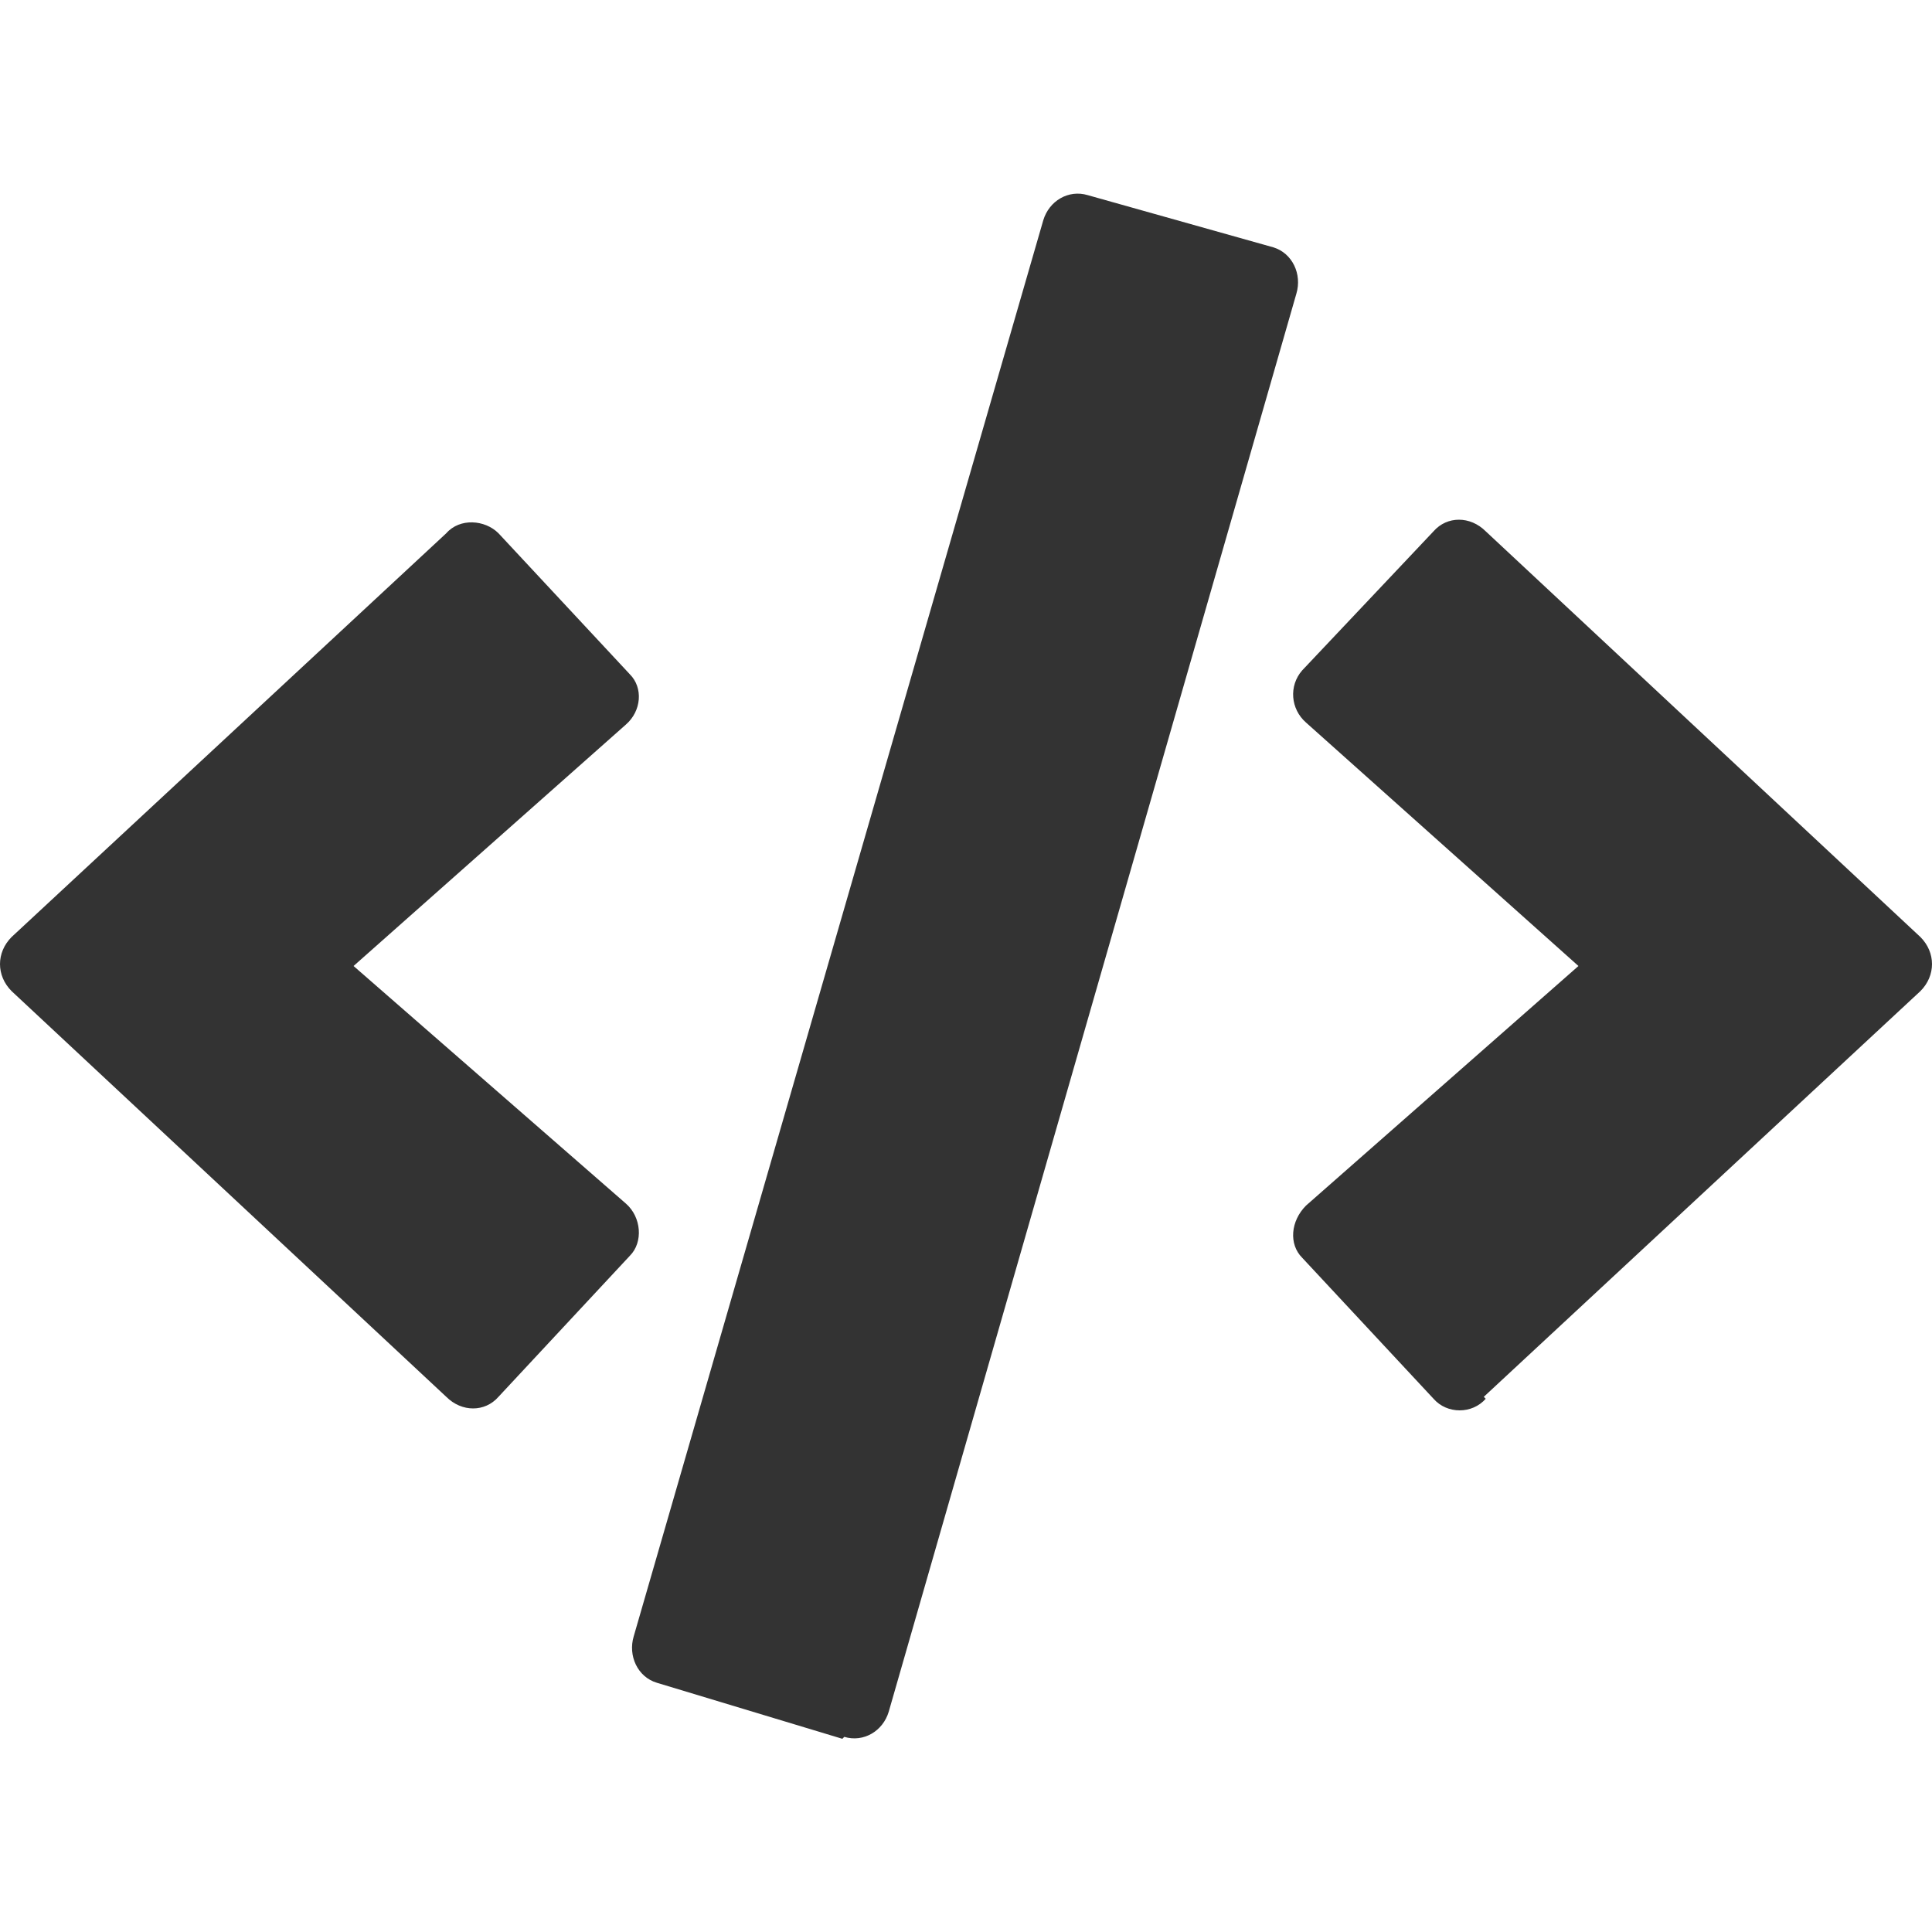
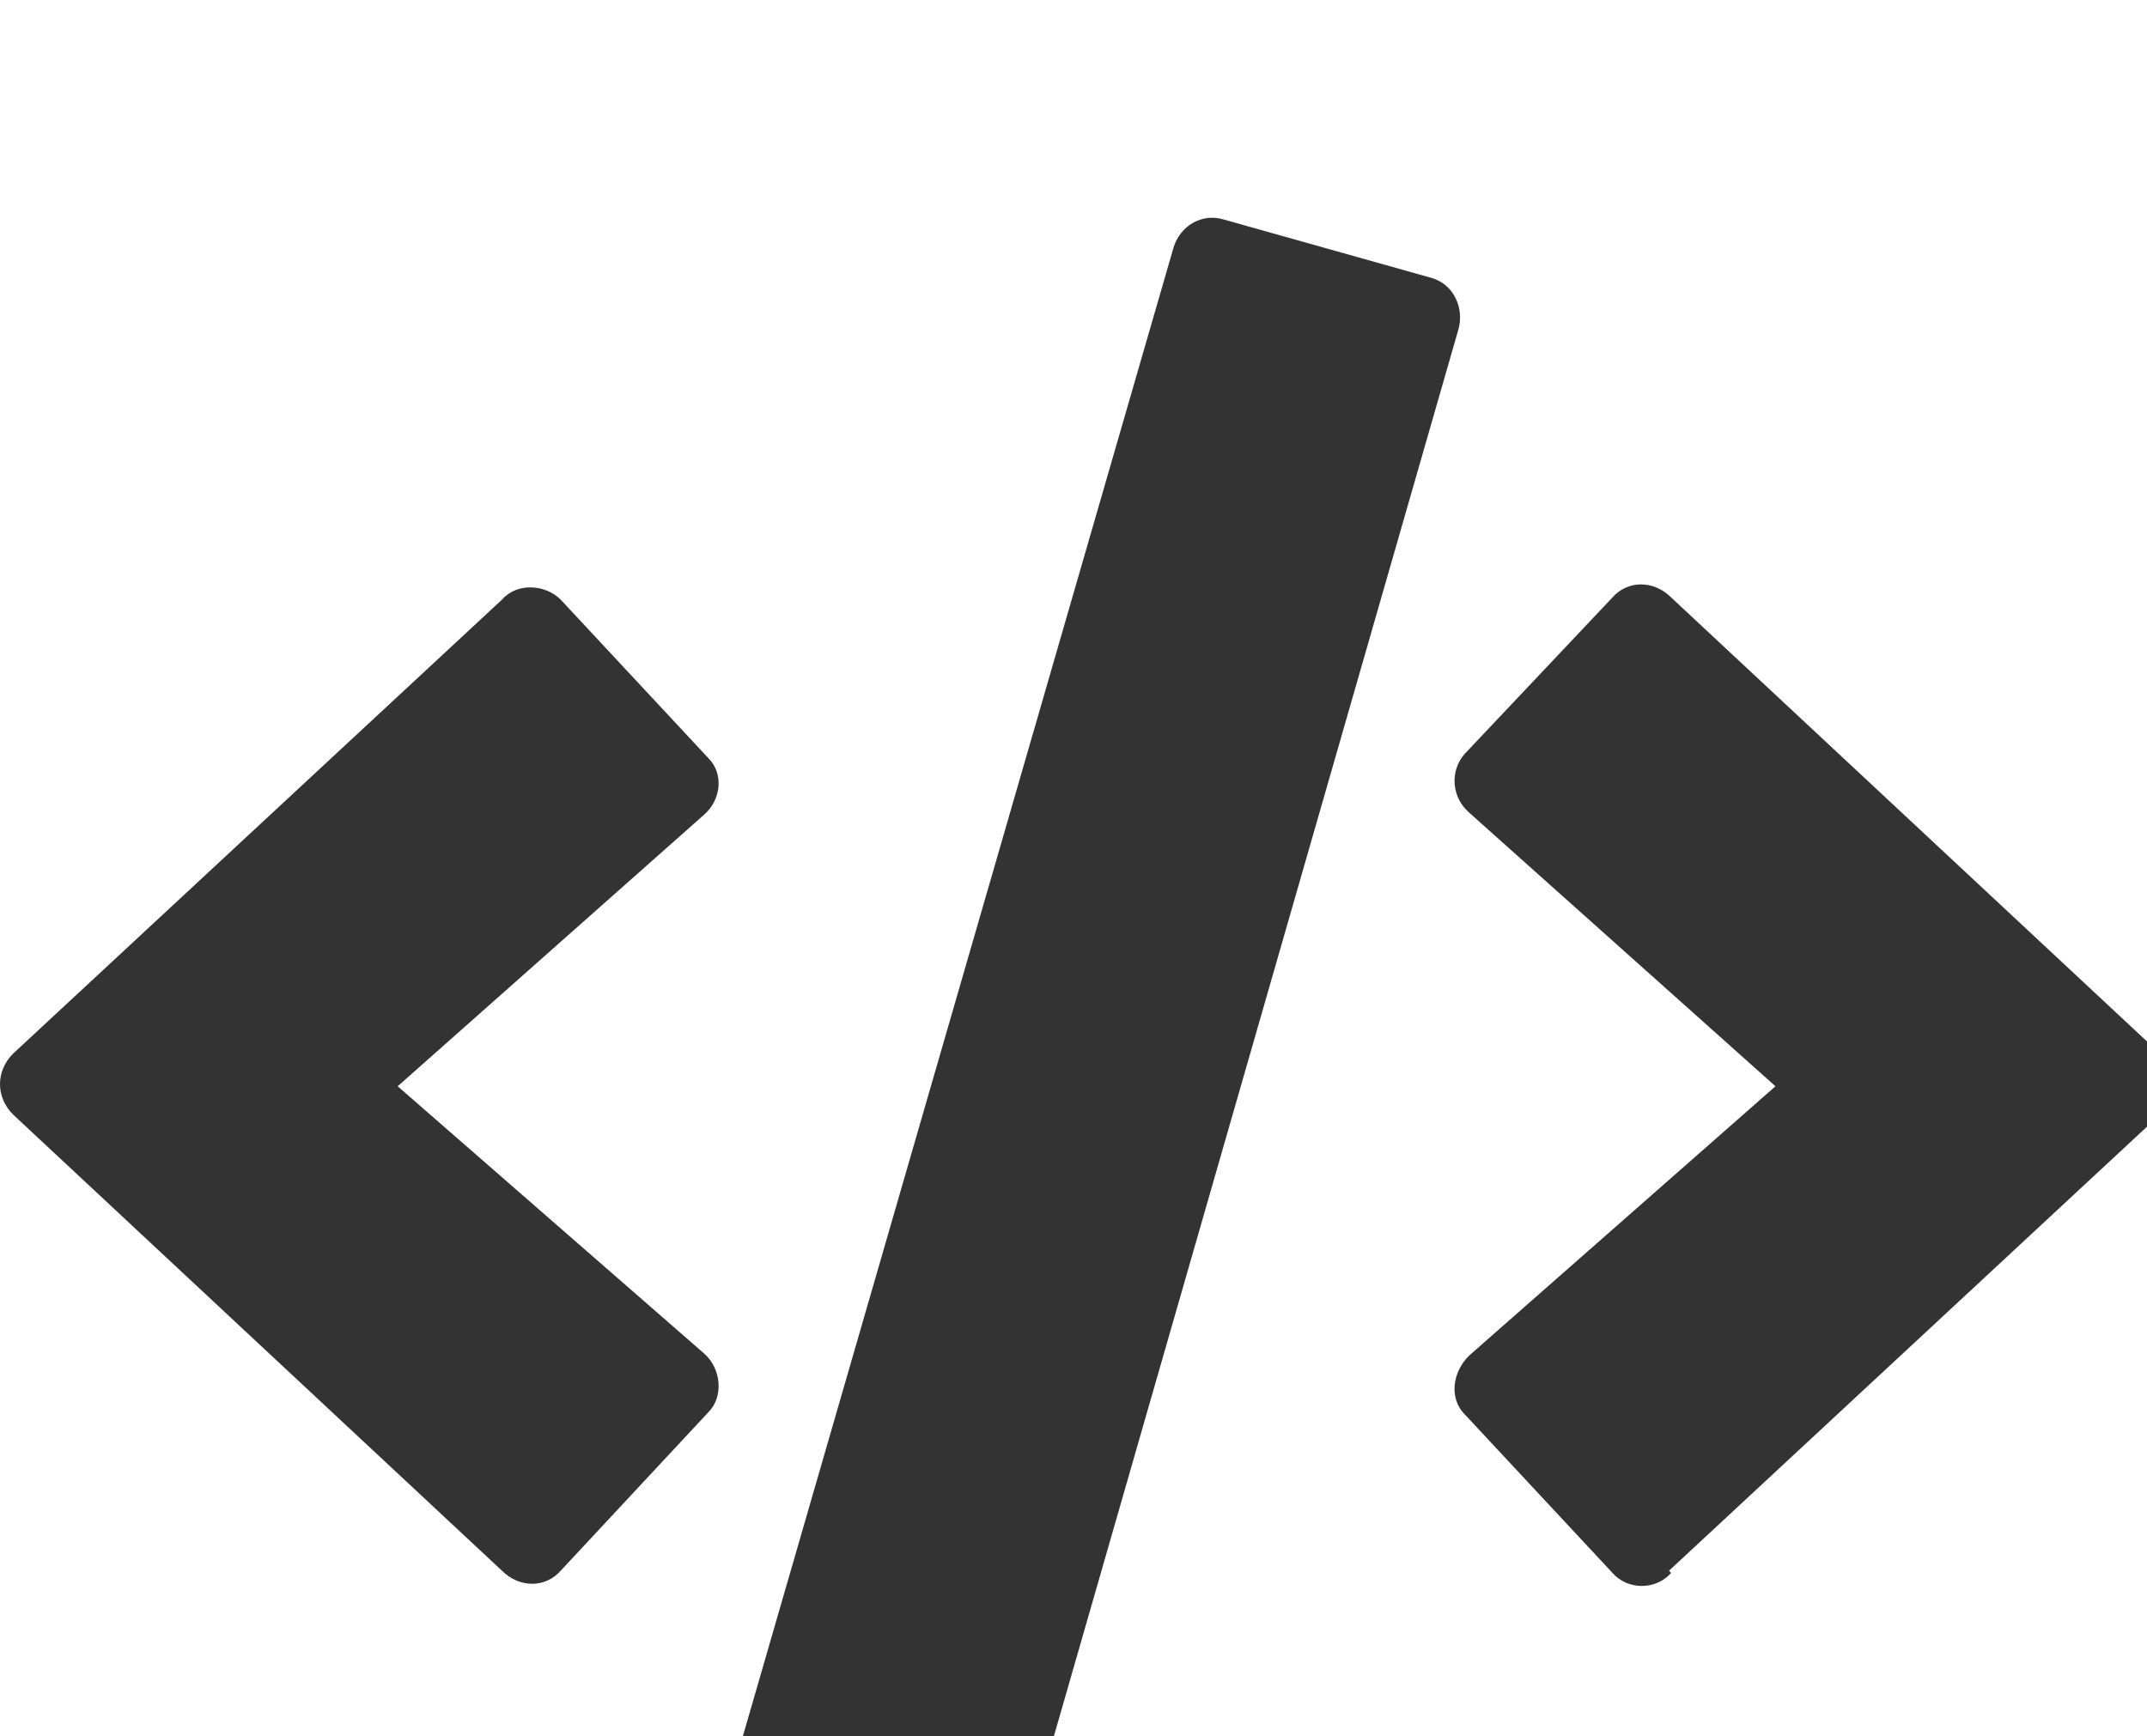
- <svg xmlns="http://www.w3.org/2000/svg" width="100" height="100">
+ <svg xmlns="http://www.w3.org/2000/svg" class="chalkboard_icon" viewbox="0 0 100 100">
  <path fill="#333" d="M43.6 90L34 87.1c-1-.3-1.5-1.4-1.2-2.4L54 11.4c.3-1 1.3-1.6 2.3-1.3l9.6 2.7c1 .3 1.5 1.4 1.2 2.4L46 88.6c-.3 1-1.3 1.6-2.3 1.3zM25.8 72.3l6.8-7.3c.7-.7.6-2-.2-2.7L18.3 50l14.1-12.5c.8-.7.9-1.9.2-2.6l-6.8-7.3c-.7-.7-2-.8-2.7 0L.6 48.5c-.8.8-.8 2 0 2.8l22.5 21c.8.8 2 .8 2.7 0zm51 0l22.6-21c.8-.8.8-2 0-2.8l-22.5-21c-.8-.8-2-.8-2.7 0l-6.8 7.2c-.7.8-.6 2 .2 2.7L81.7 50 67.6 62.4c-.8.8-.9 2-.2 2.7l6.8 7.3c.7.8 2 .8 2.7 0z" />
</svg>
